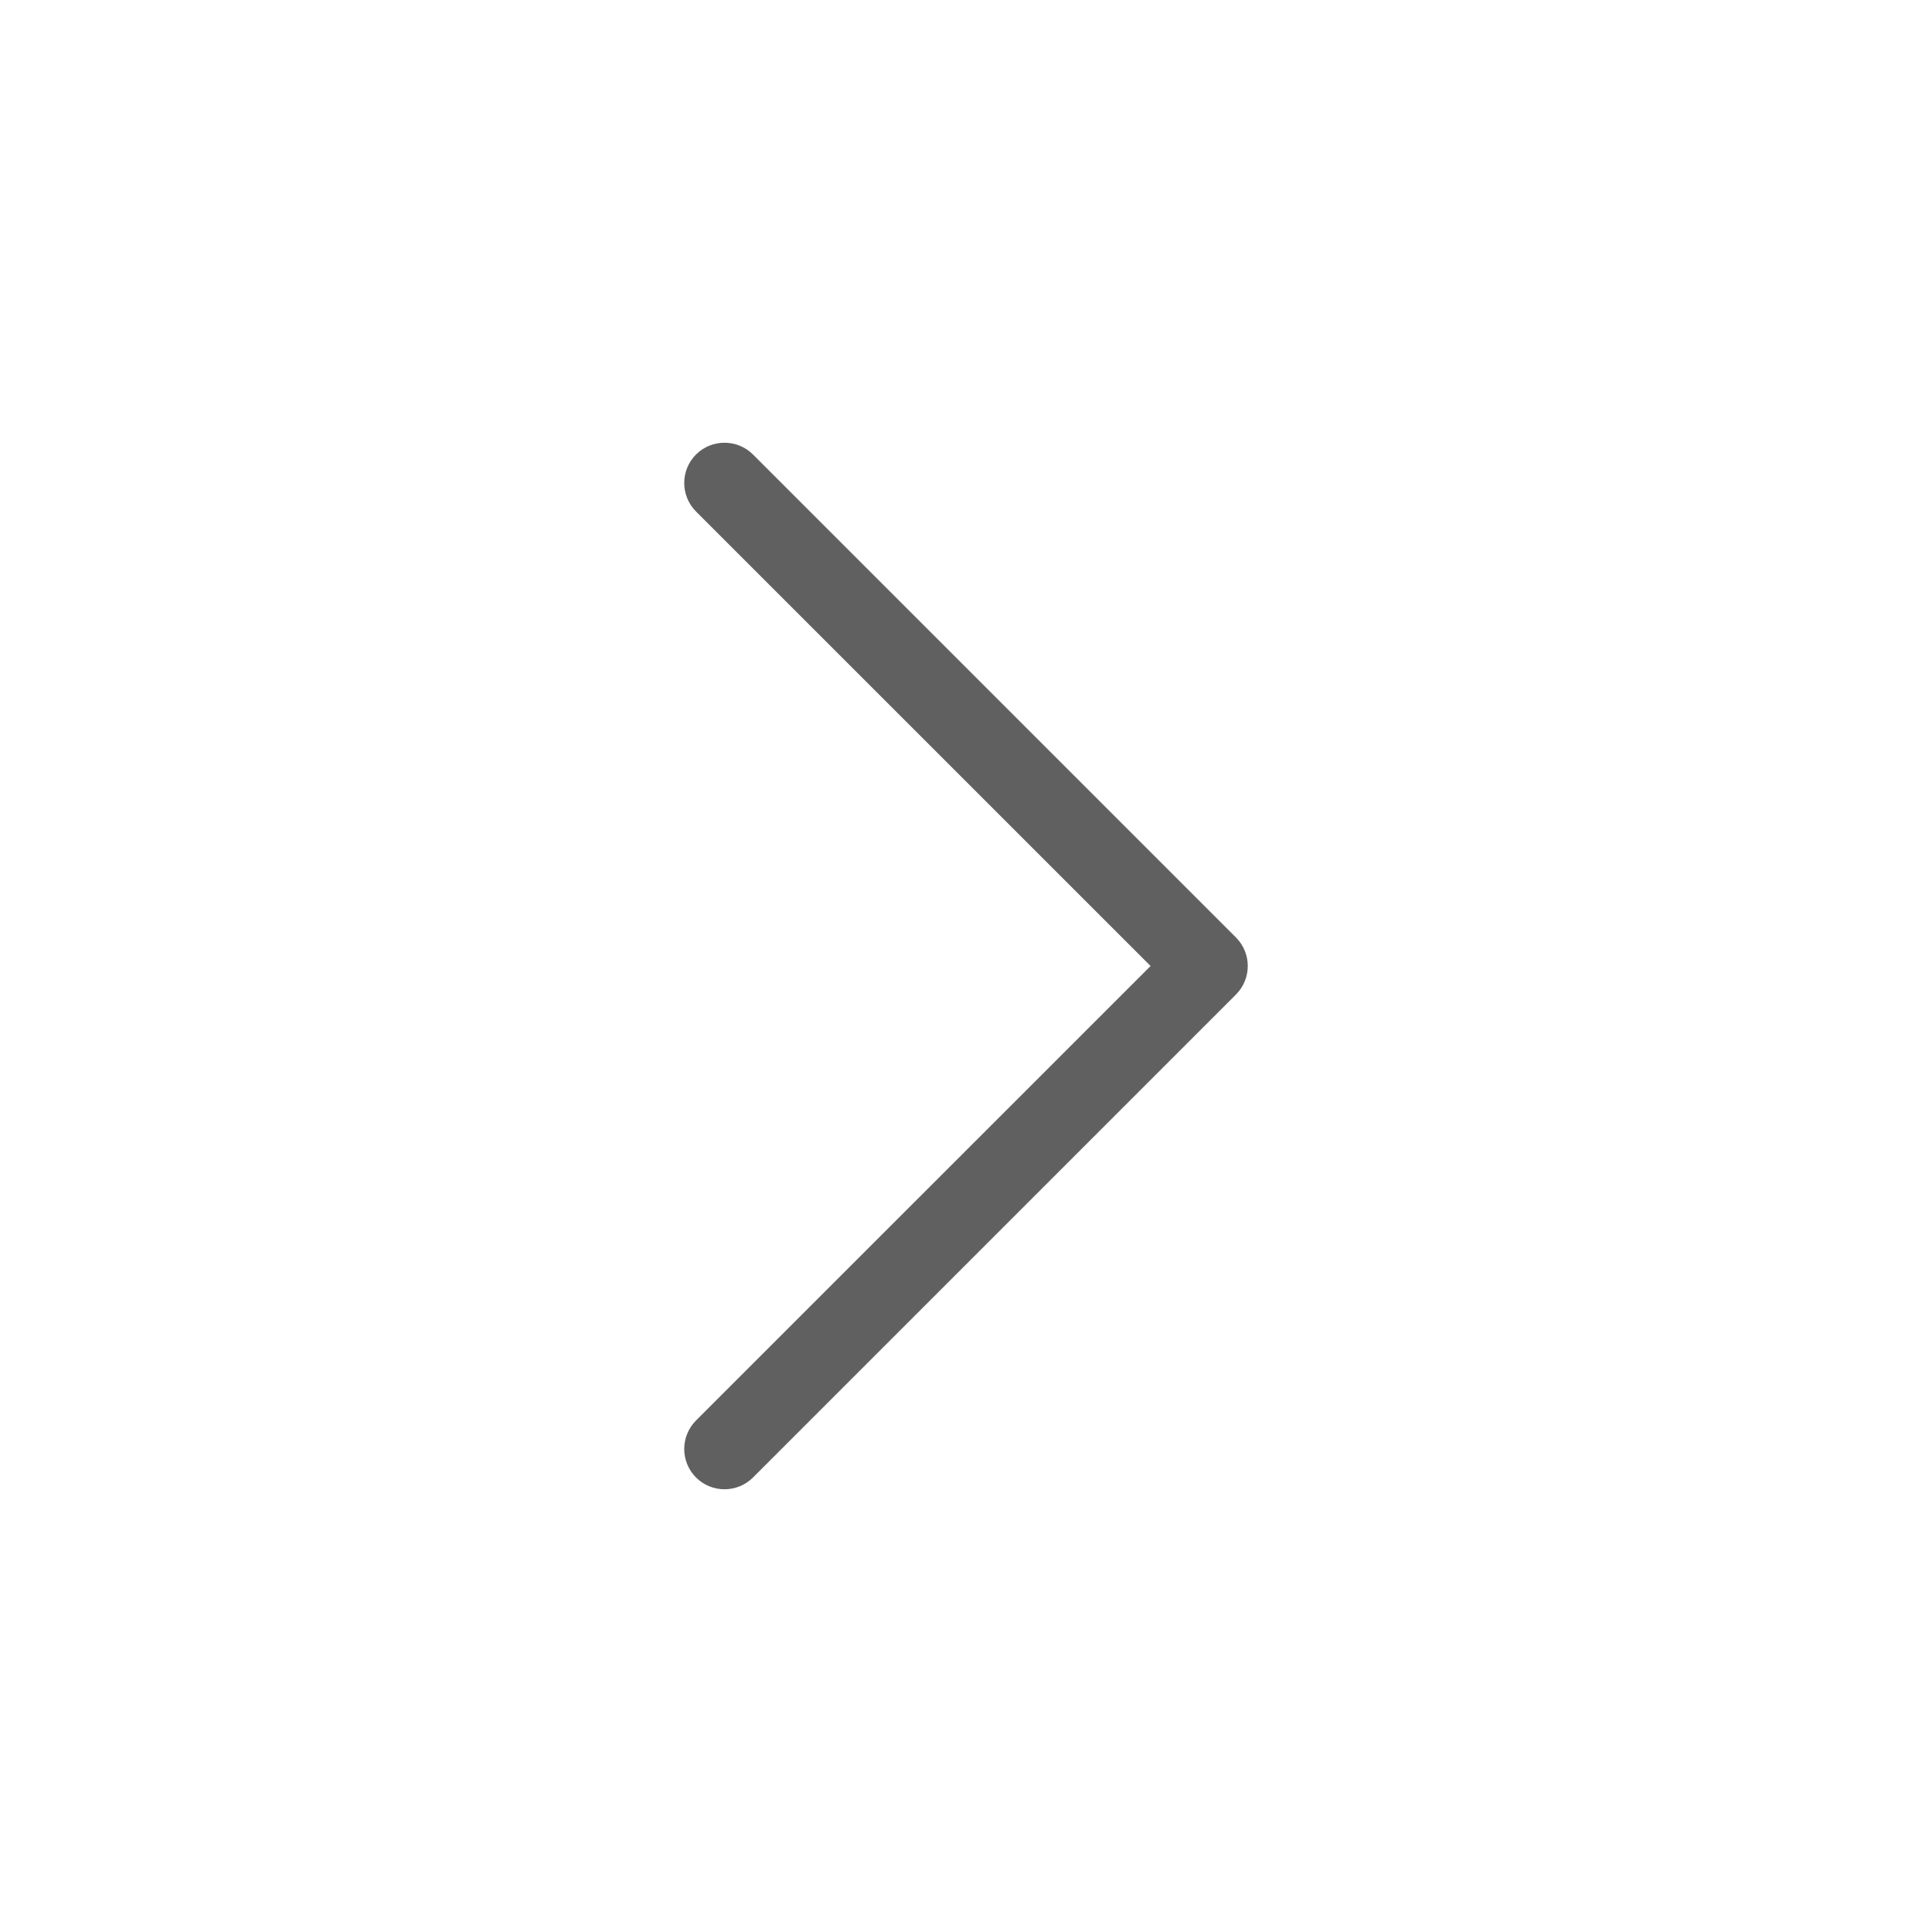
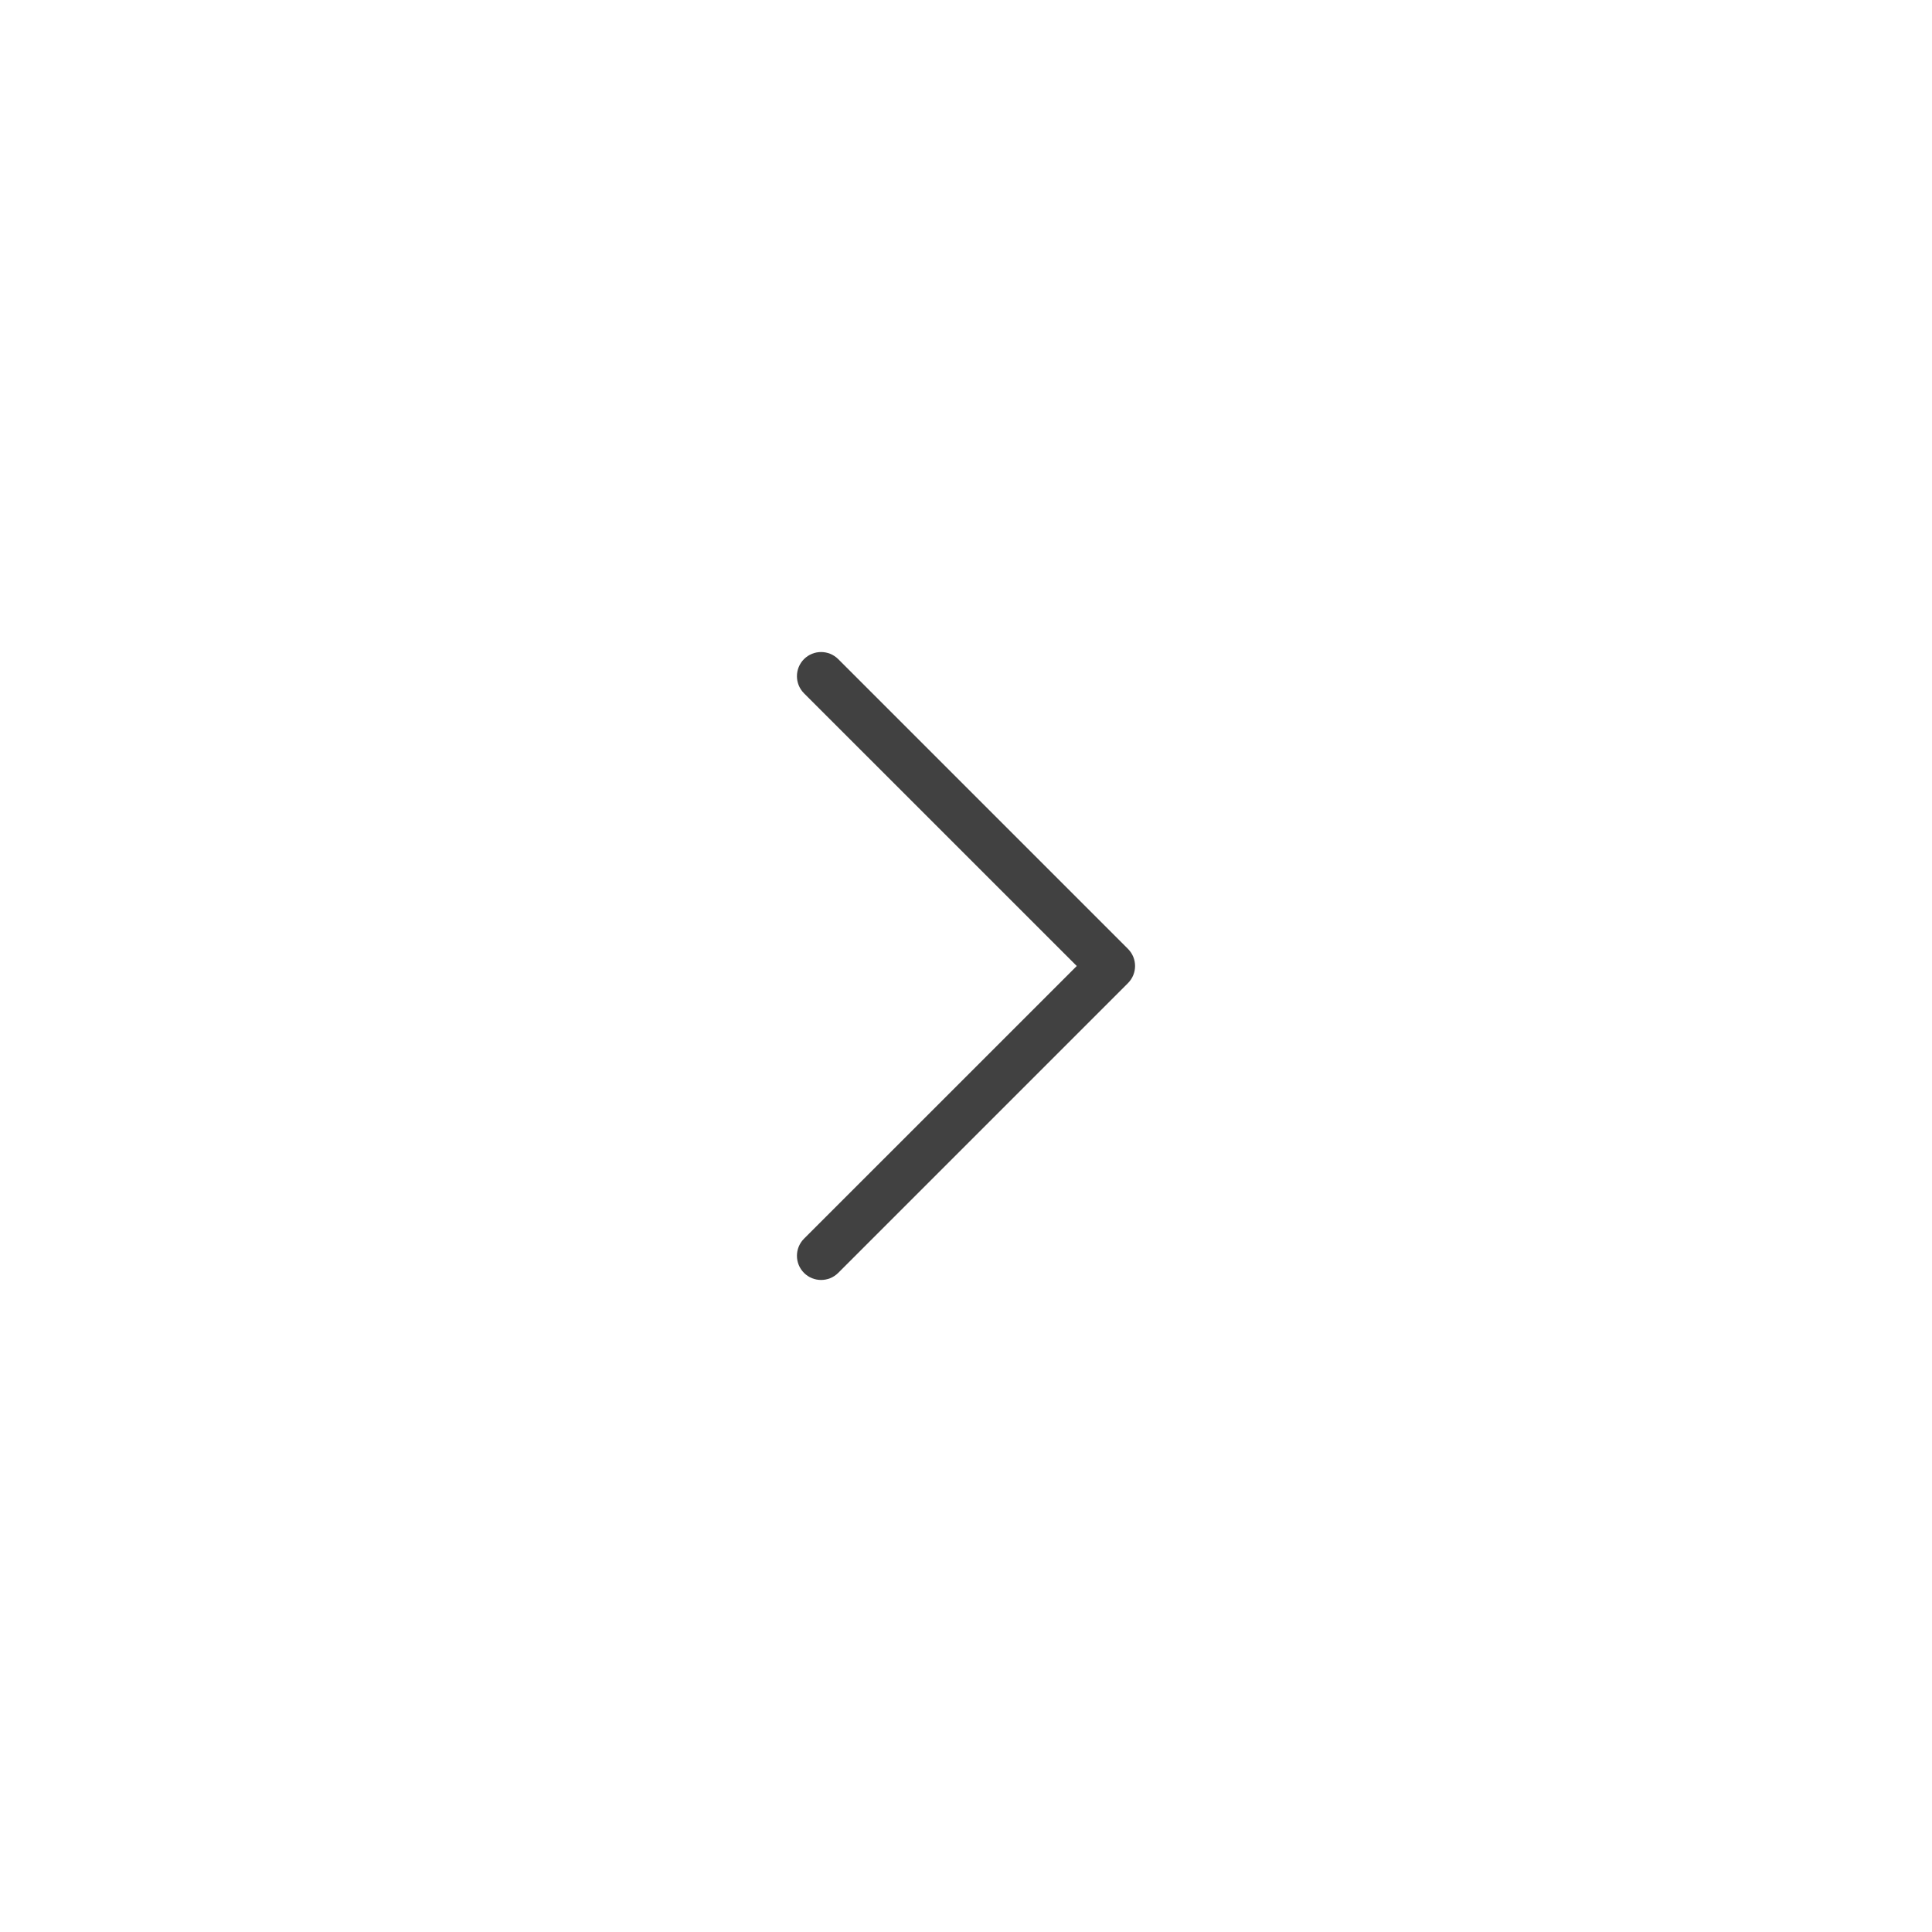
- <svg xmlns="http://www.w3.org/2000/svg" width="24" height="24" viewBox="0 0 24 24" fill="none">
-   <path fill-rule="evenodd" clip-rule="evenodd" d="M8.646 5.646C8.842 5.451 9.158 5.451 9.354 5.646L15.354 11.646C15.549 11.842 15.549 12.158 15.354 12.354L9.354 18.354C9.158 18.549 8.842 18.549 8.646 18.354C8.451 18.158 8.451 17.842 8.646 17.646L14.293 12L8.646 6.354C8.451 6.158 8.451 5.842 8.646 5.646Z" fill="#606060" />
+ <svg xmlns="http://www.w3.org/2000/svg" width="40" height="40" viewBox="0 0 40 40" fill="none">
+   <path fill-rule="evenodd" clip-rule="evenodd" d="M16.646 13.646C16.842 13.451 17.158 13.451 17.354 13.646L23.354 19.646C23.549 19.842 23.549 20.158 23.354 20.354L17.354 26.354C17.158 26.549 16.842 26.549 16.646 26.354C16.451 26.158 16.451 25.842 16.646 25.646L22.293 20L16.646 14.354C16.451 14.158 16.451 13.842 16.646 13.646Z" fill="#414141" />
</svg>
